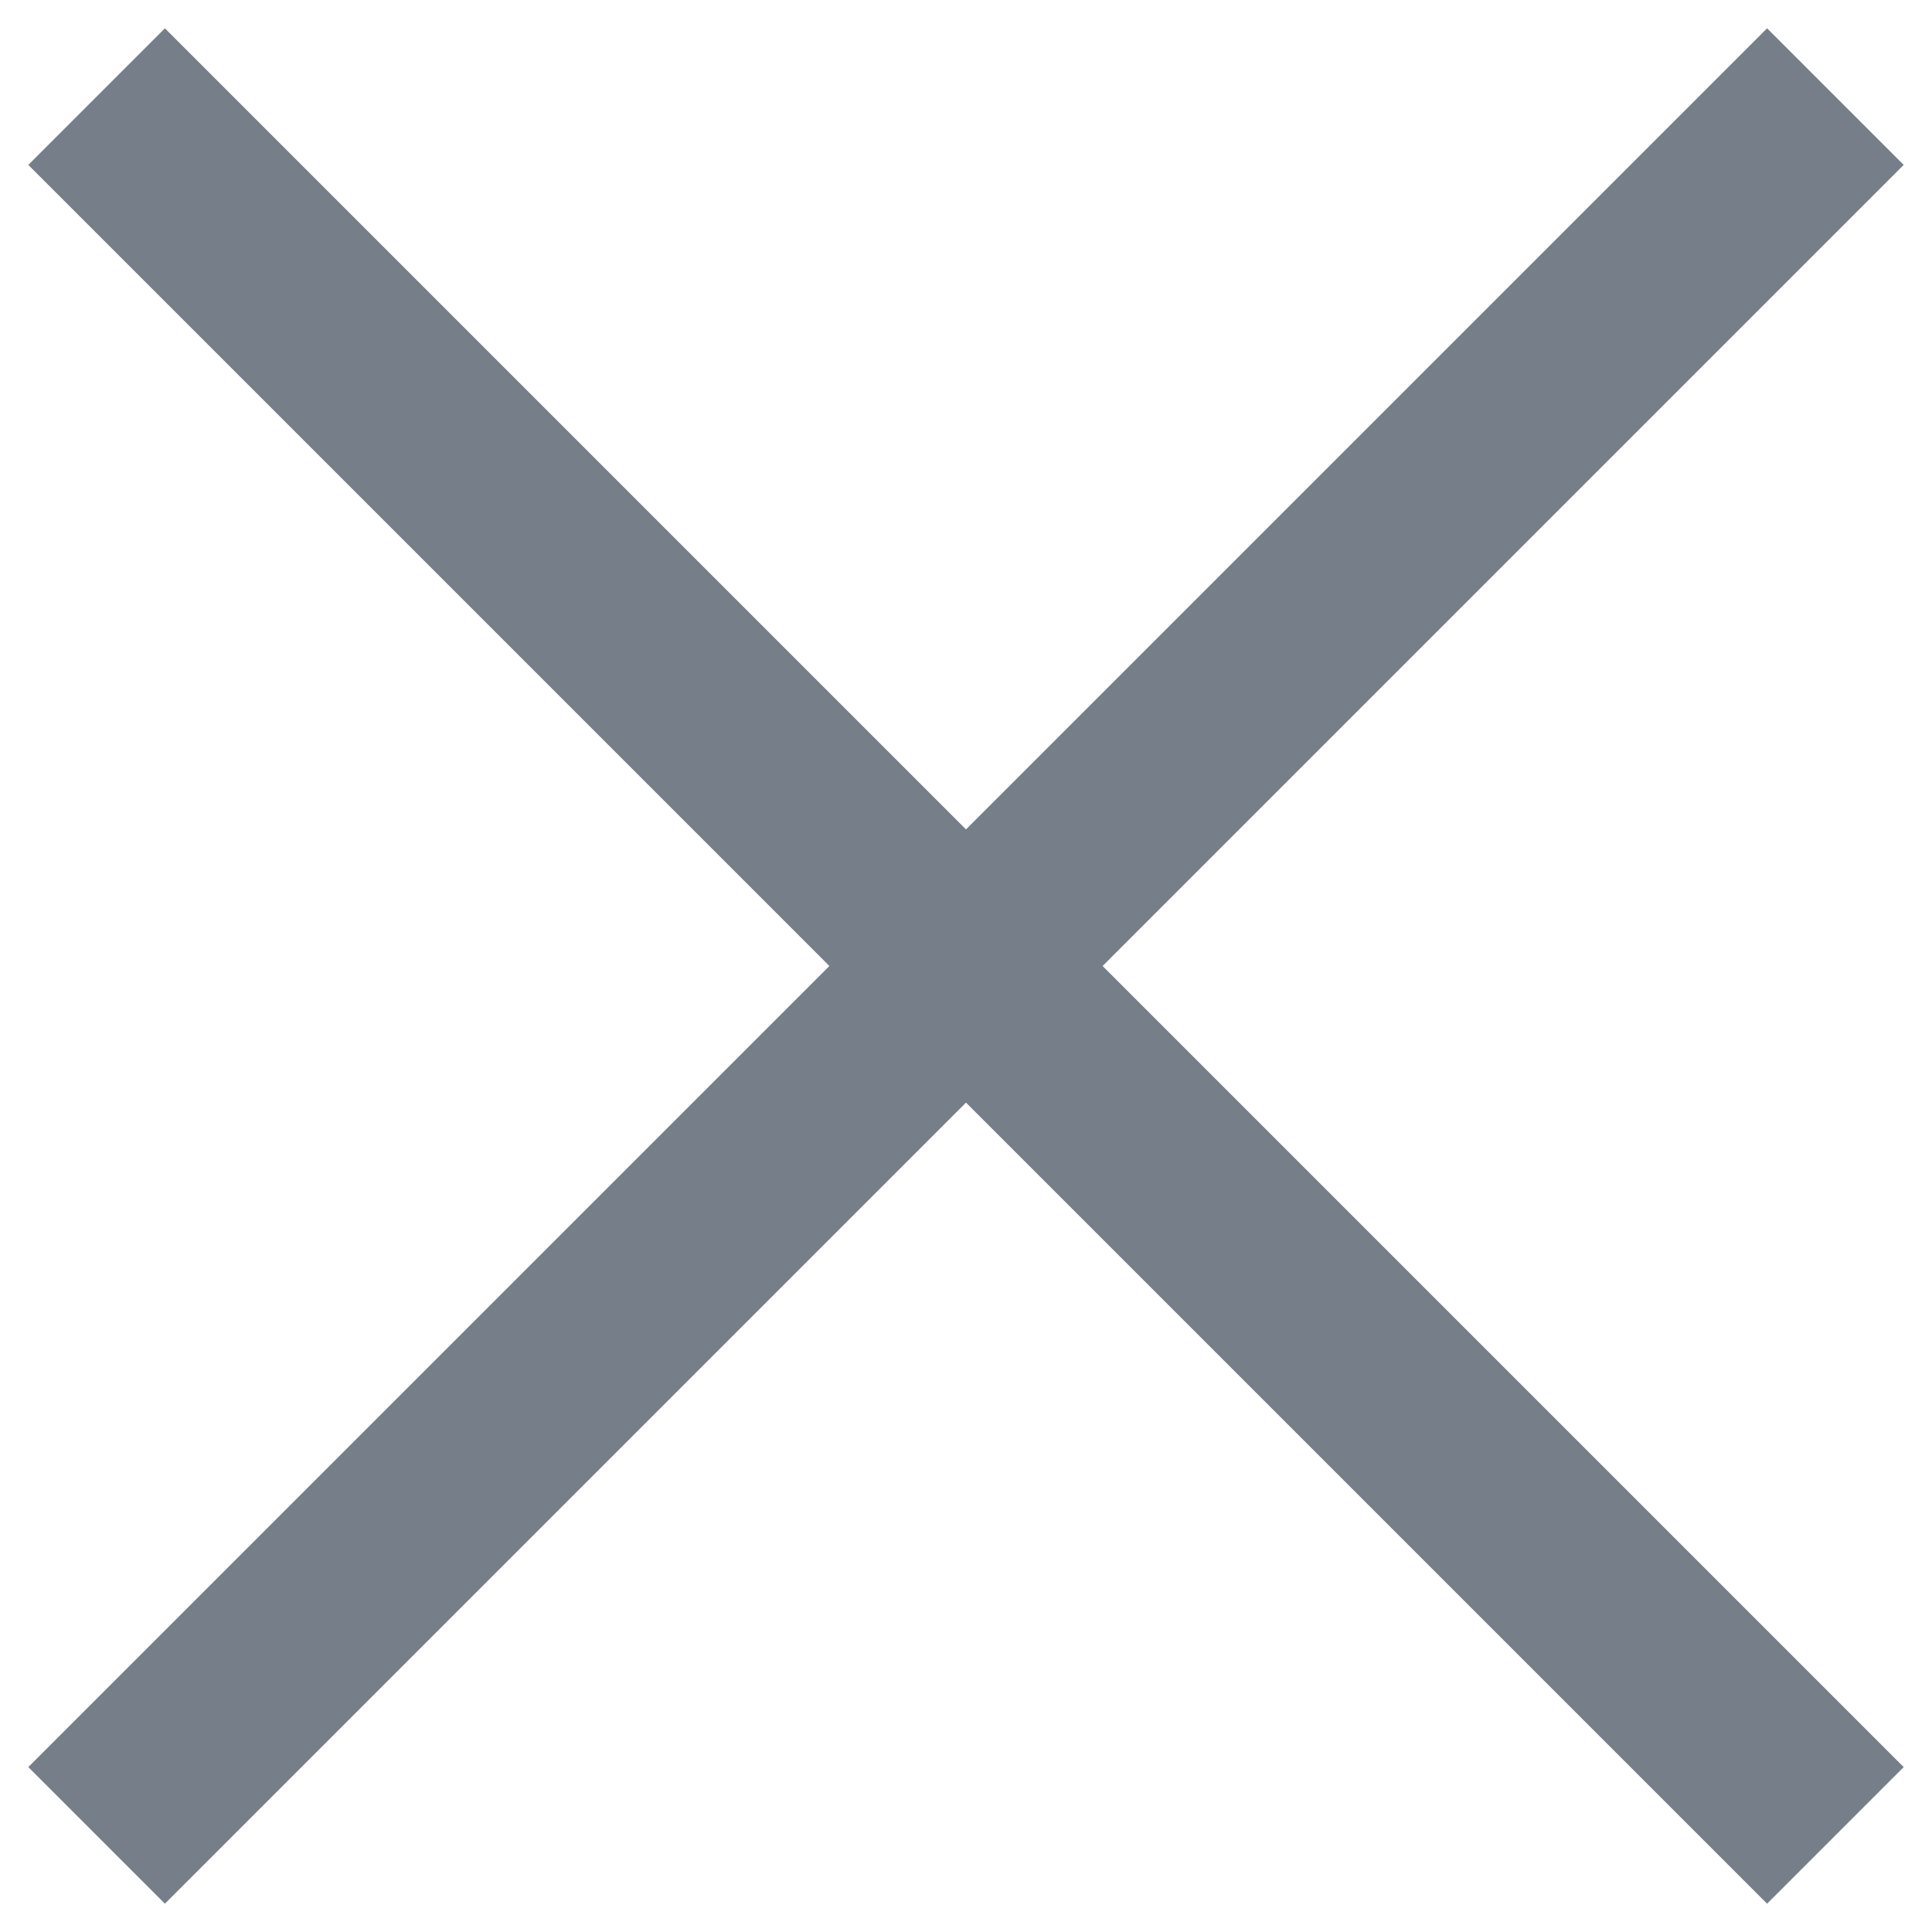
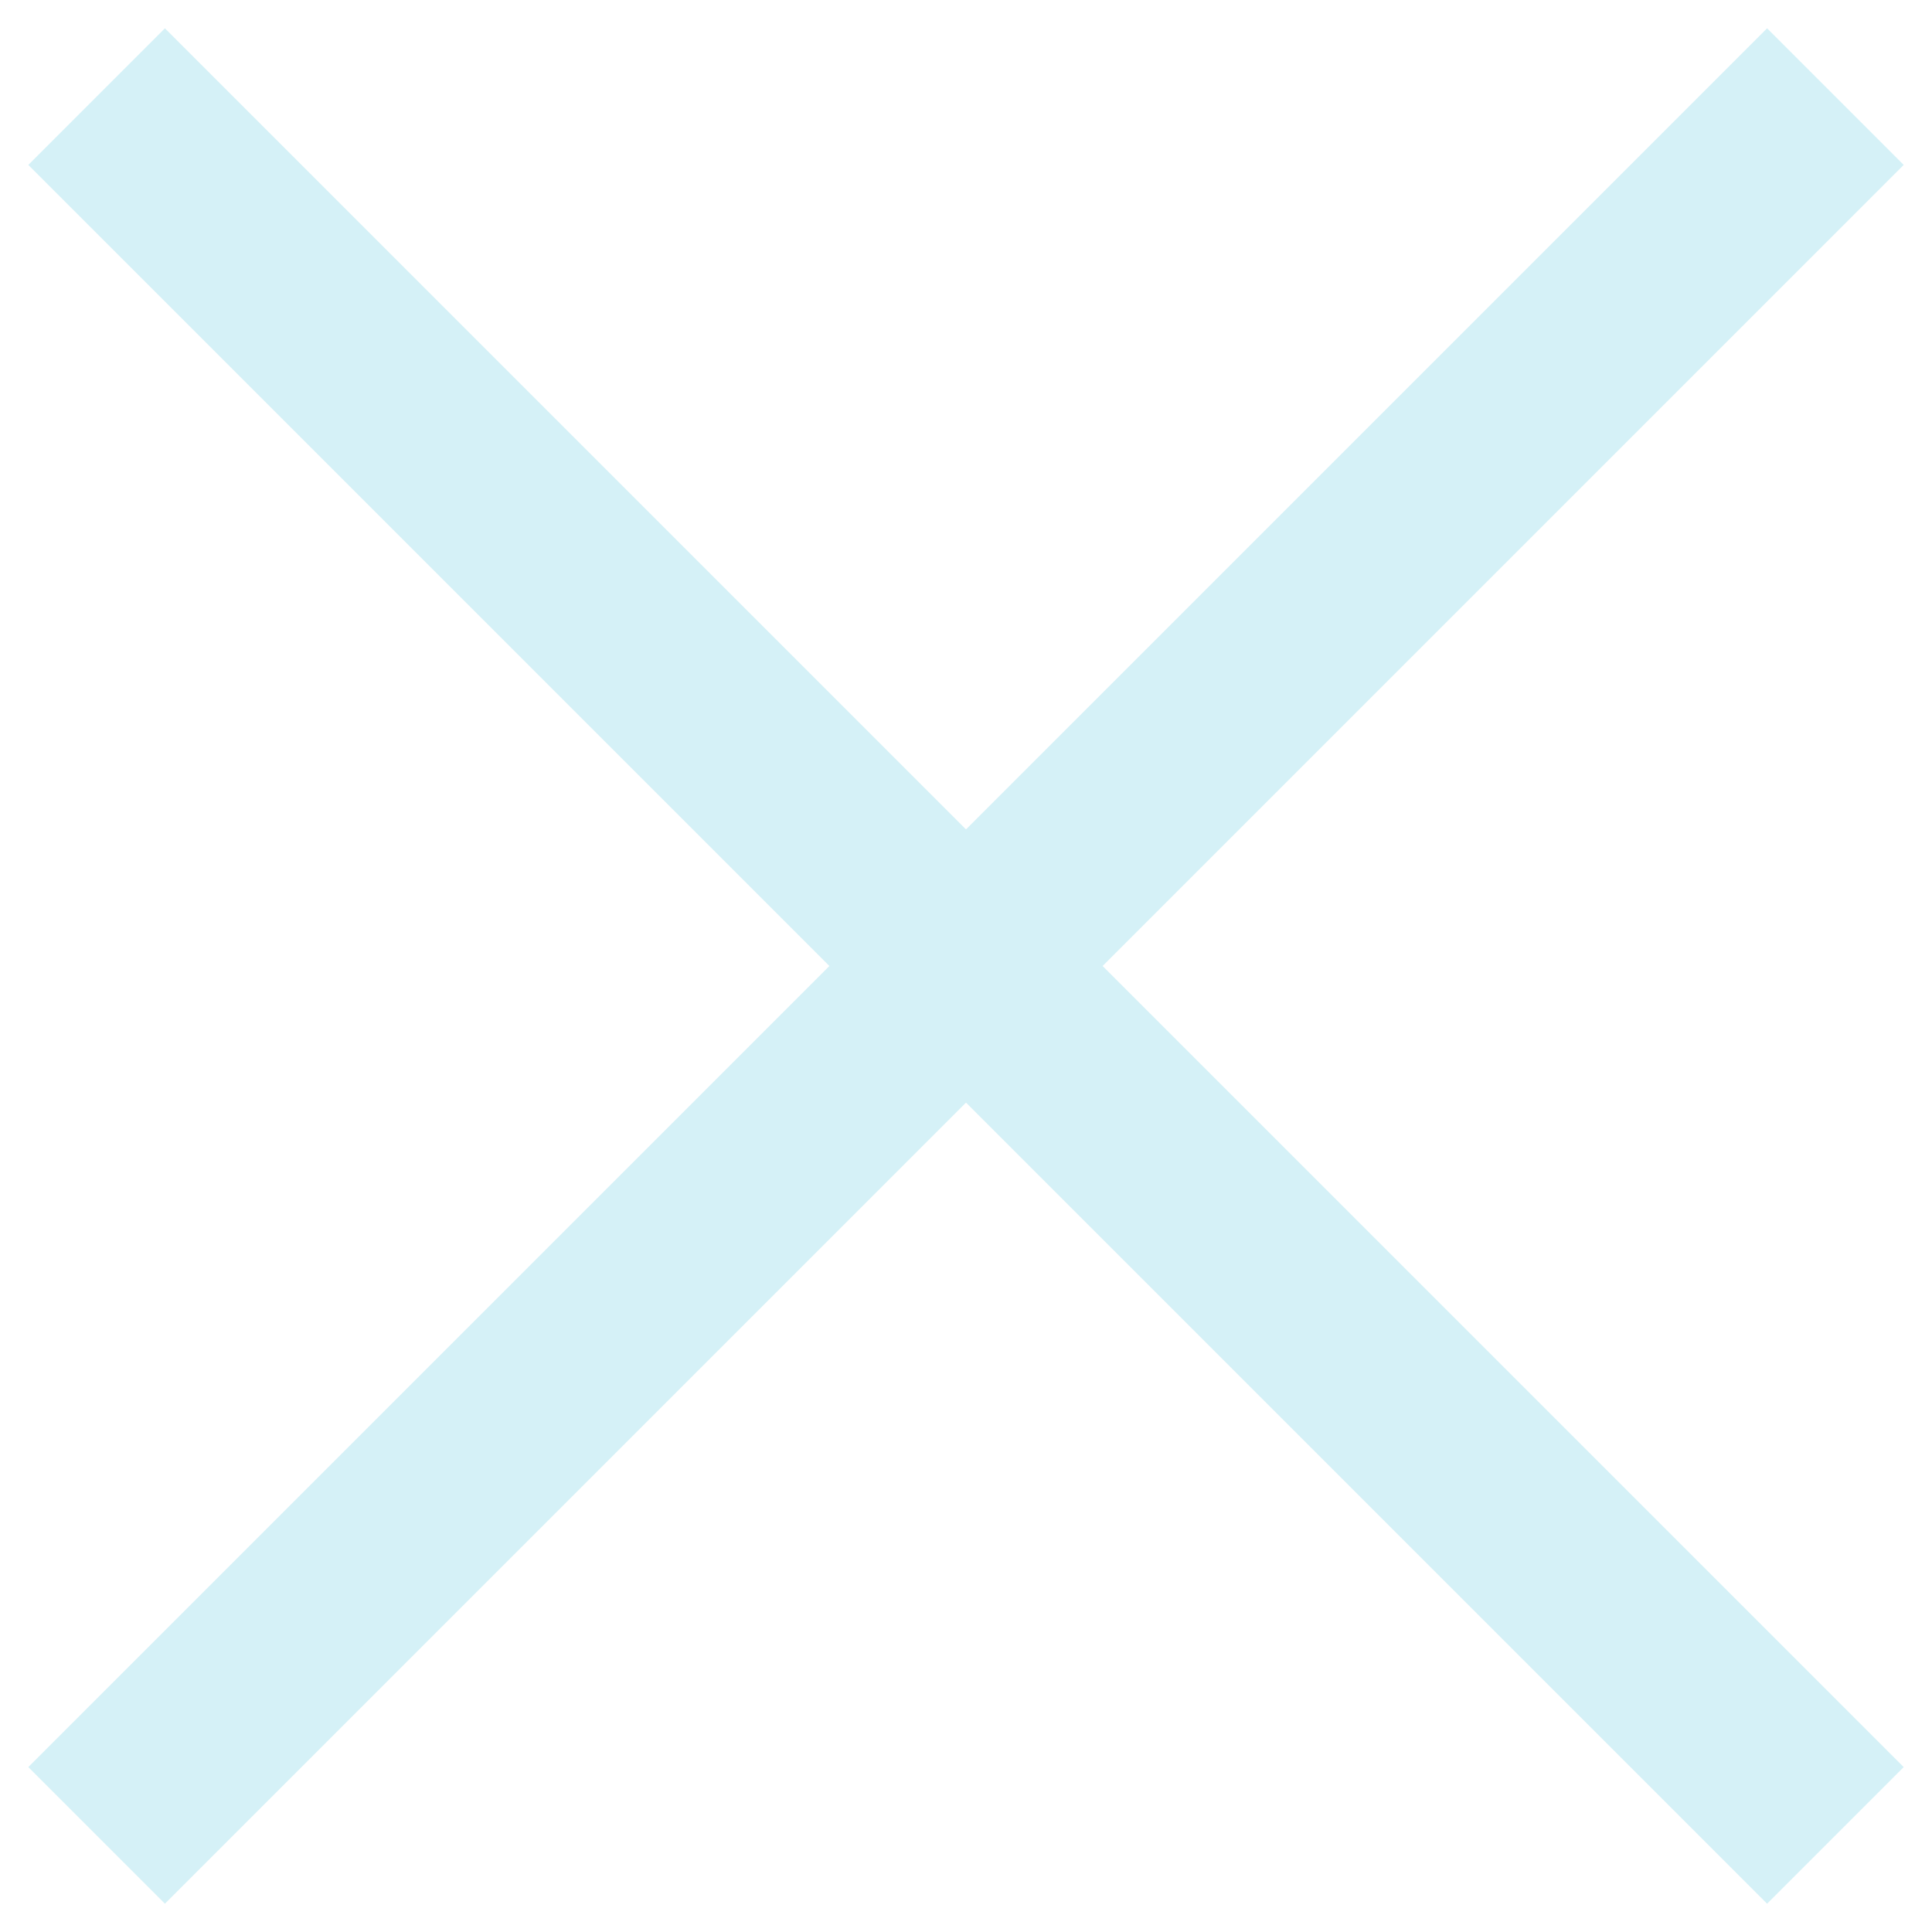
<svg xmlns="http://www.w3.org/2000/svg" width="100" height="100" version="1.1" viewBox="0 0 26.458 26.458">
-   <path d="m1.323 1.323 23.812 23.812" fill="none" stroke="#767e89" stroke-width="2.646" />
-   <path d="m1.323 25.135 23.812-23.812" fill="none" stroke="#767e89" stroke-width="2.646" />
+   <path d="m1.323 1.323 23.812 23.812" fill="none" stroke="#d5f1f7" stroke-width="2.646" />
+   <path d="m1.323 25.135 23.812-23.812" fill="none" stroke="#d5f1f7" stroke-width="2.646" />
</svg>
